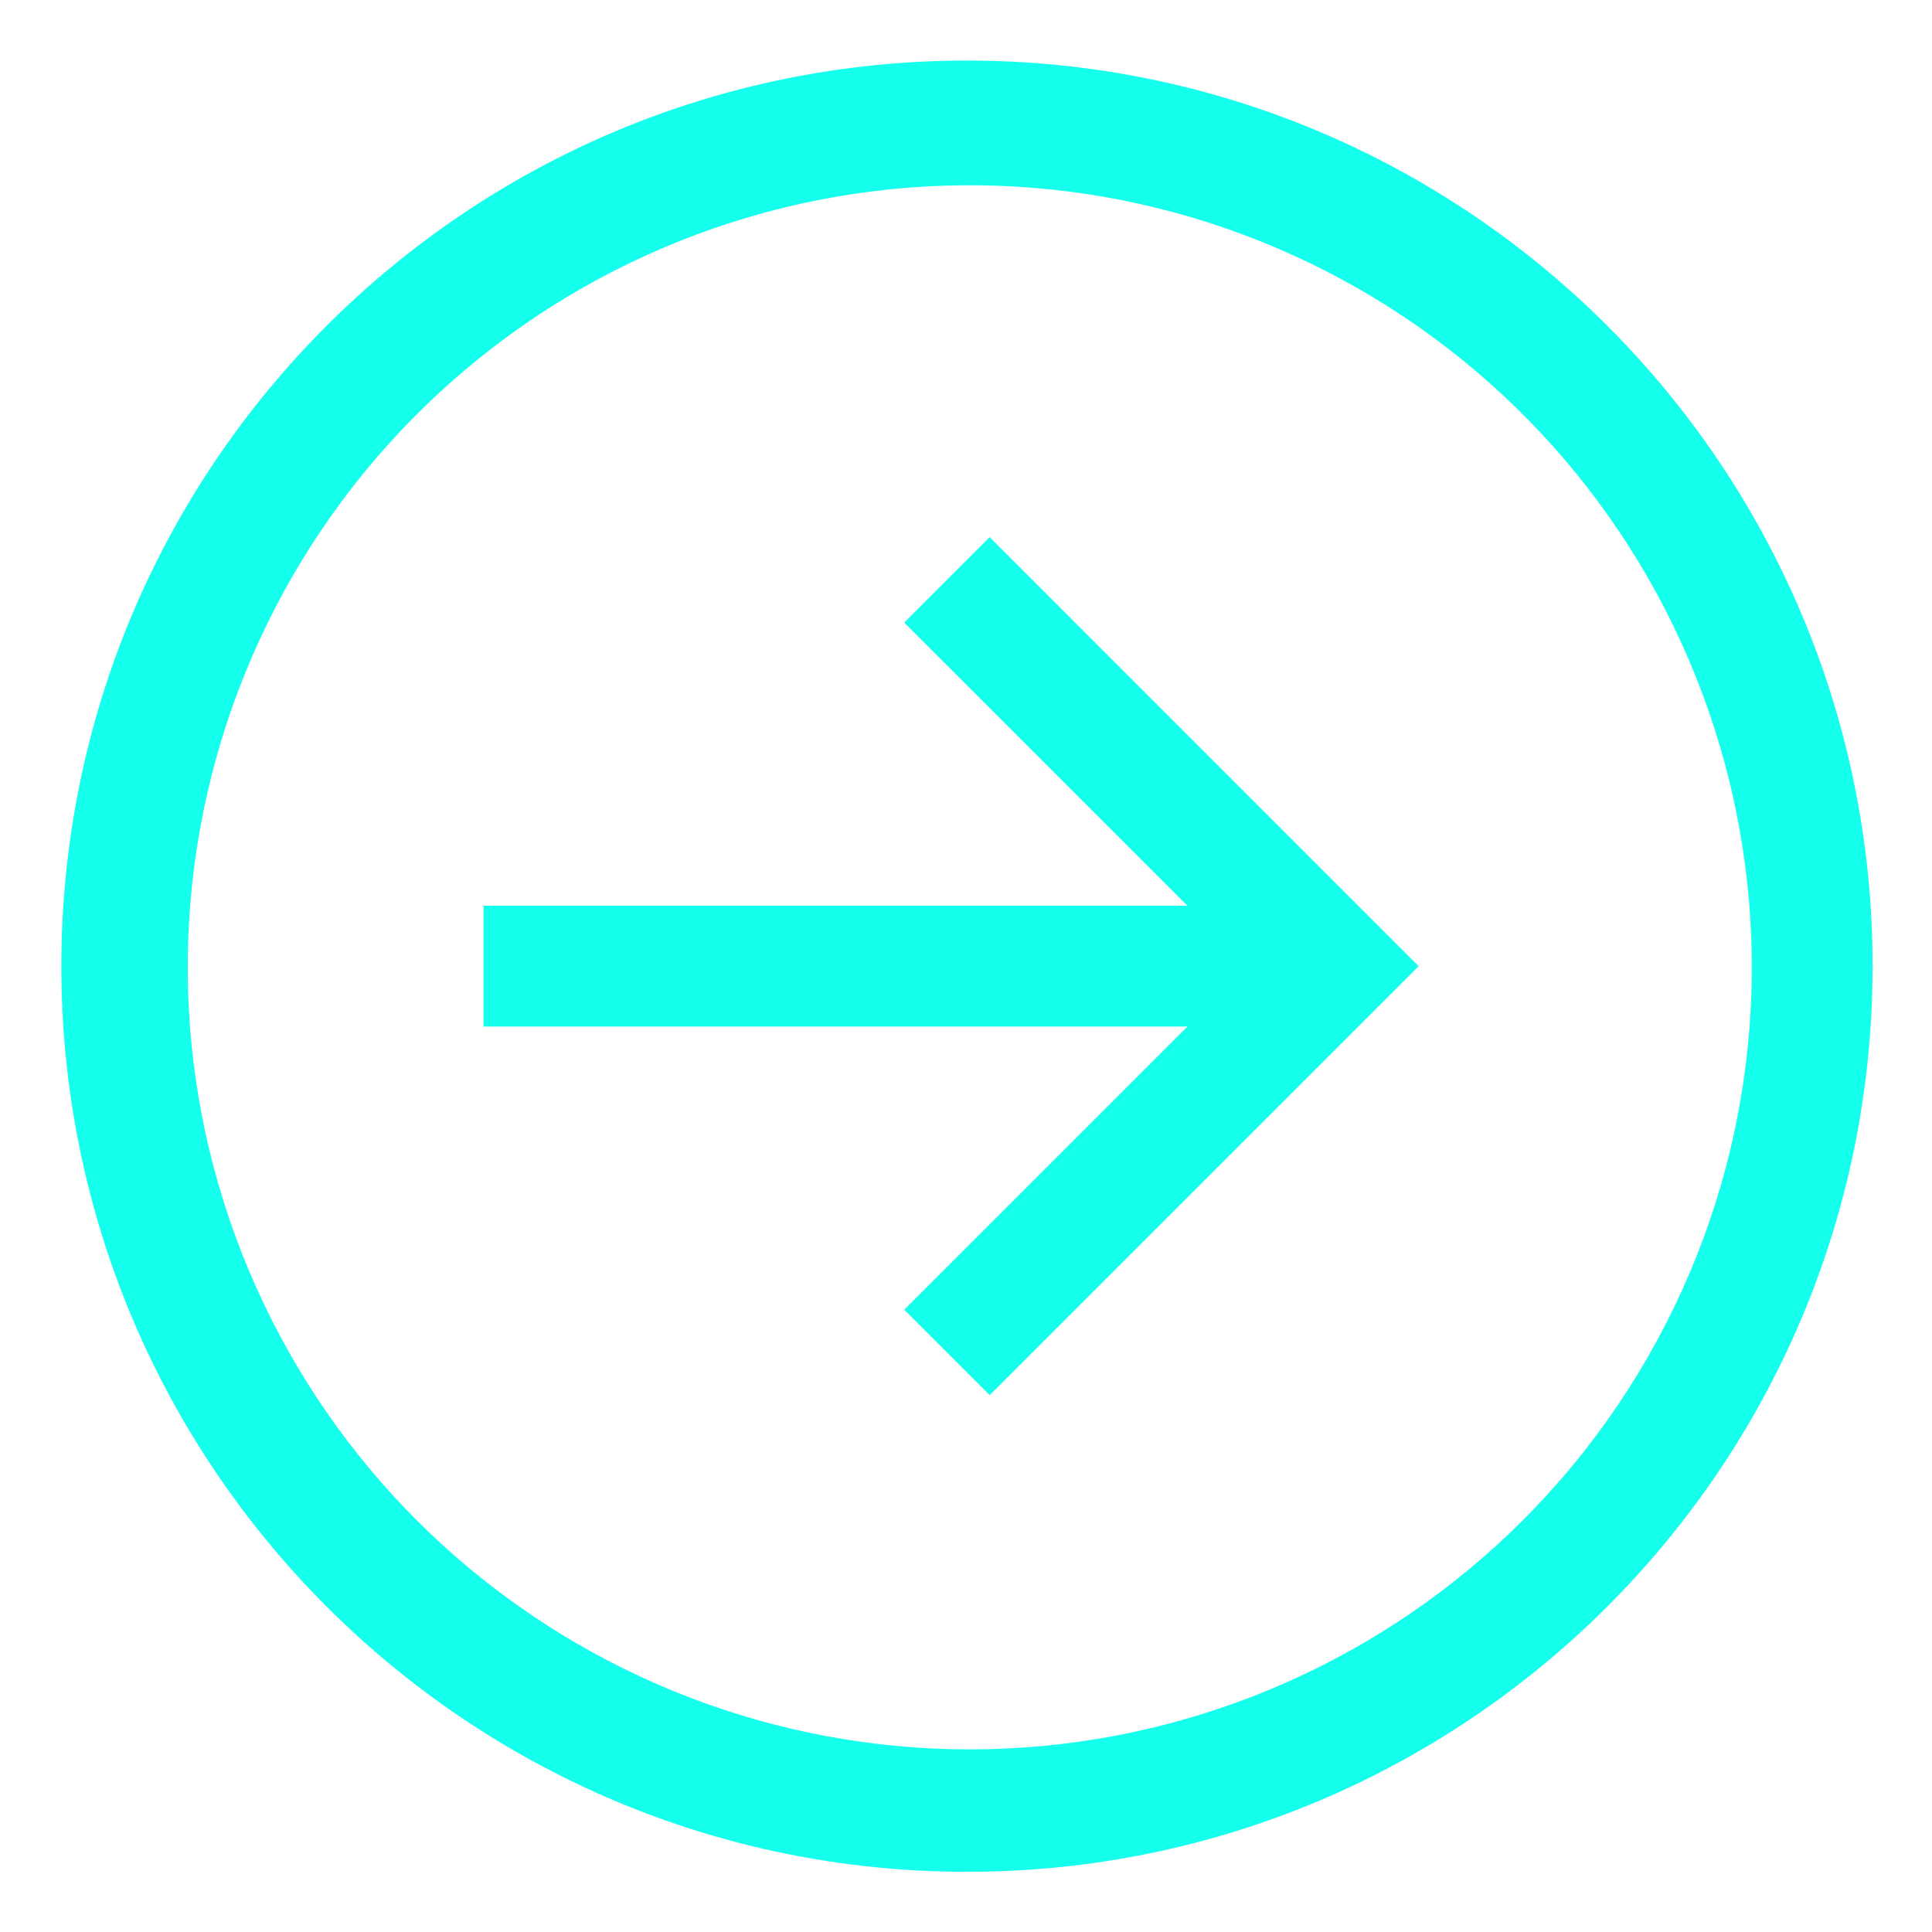
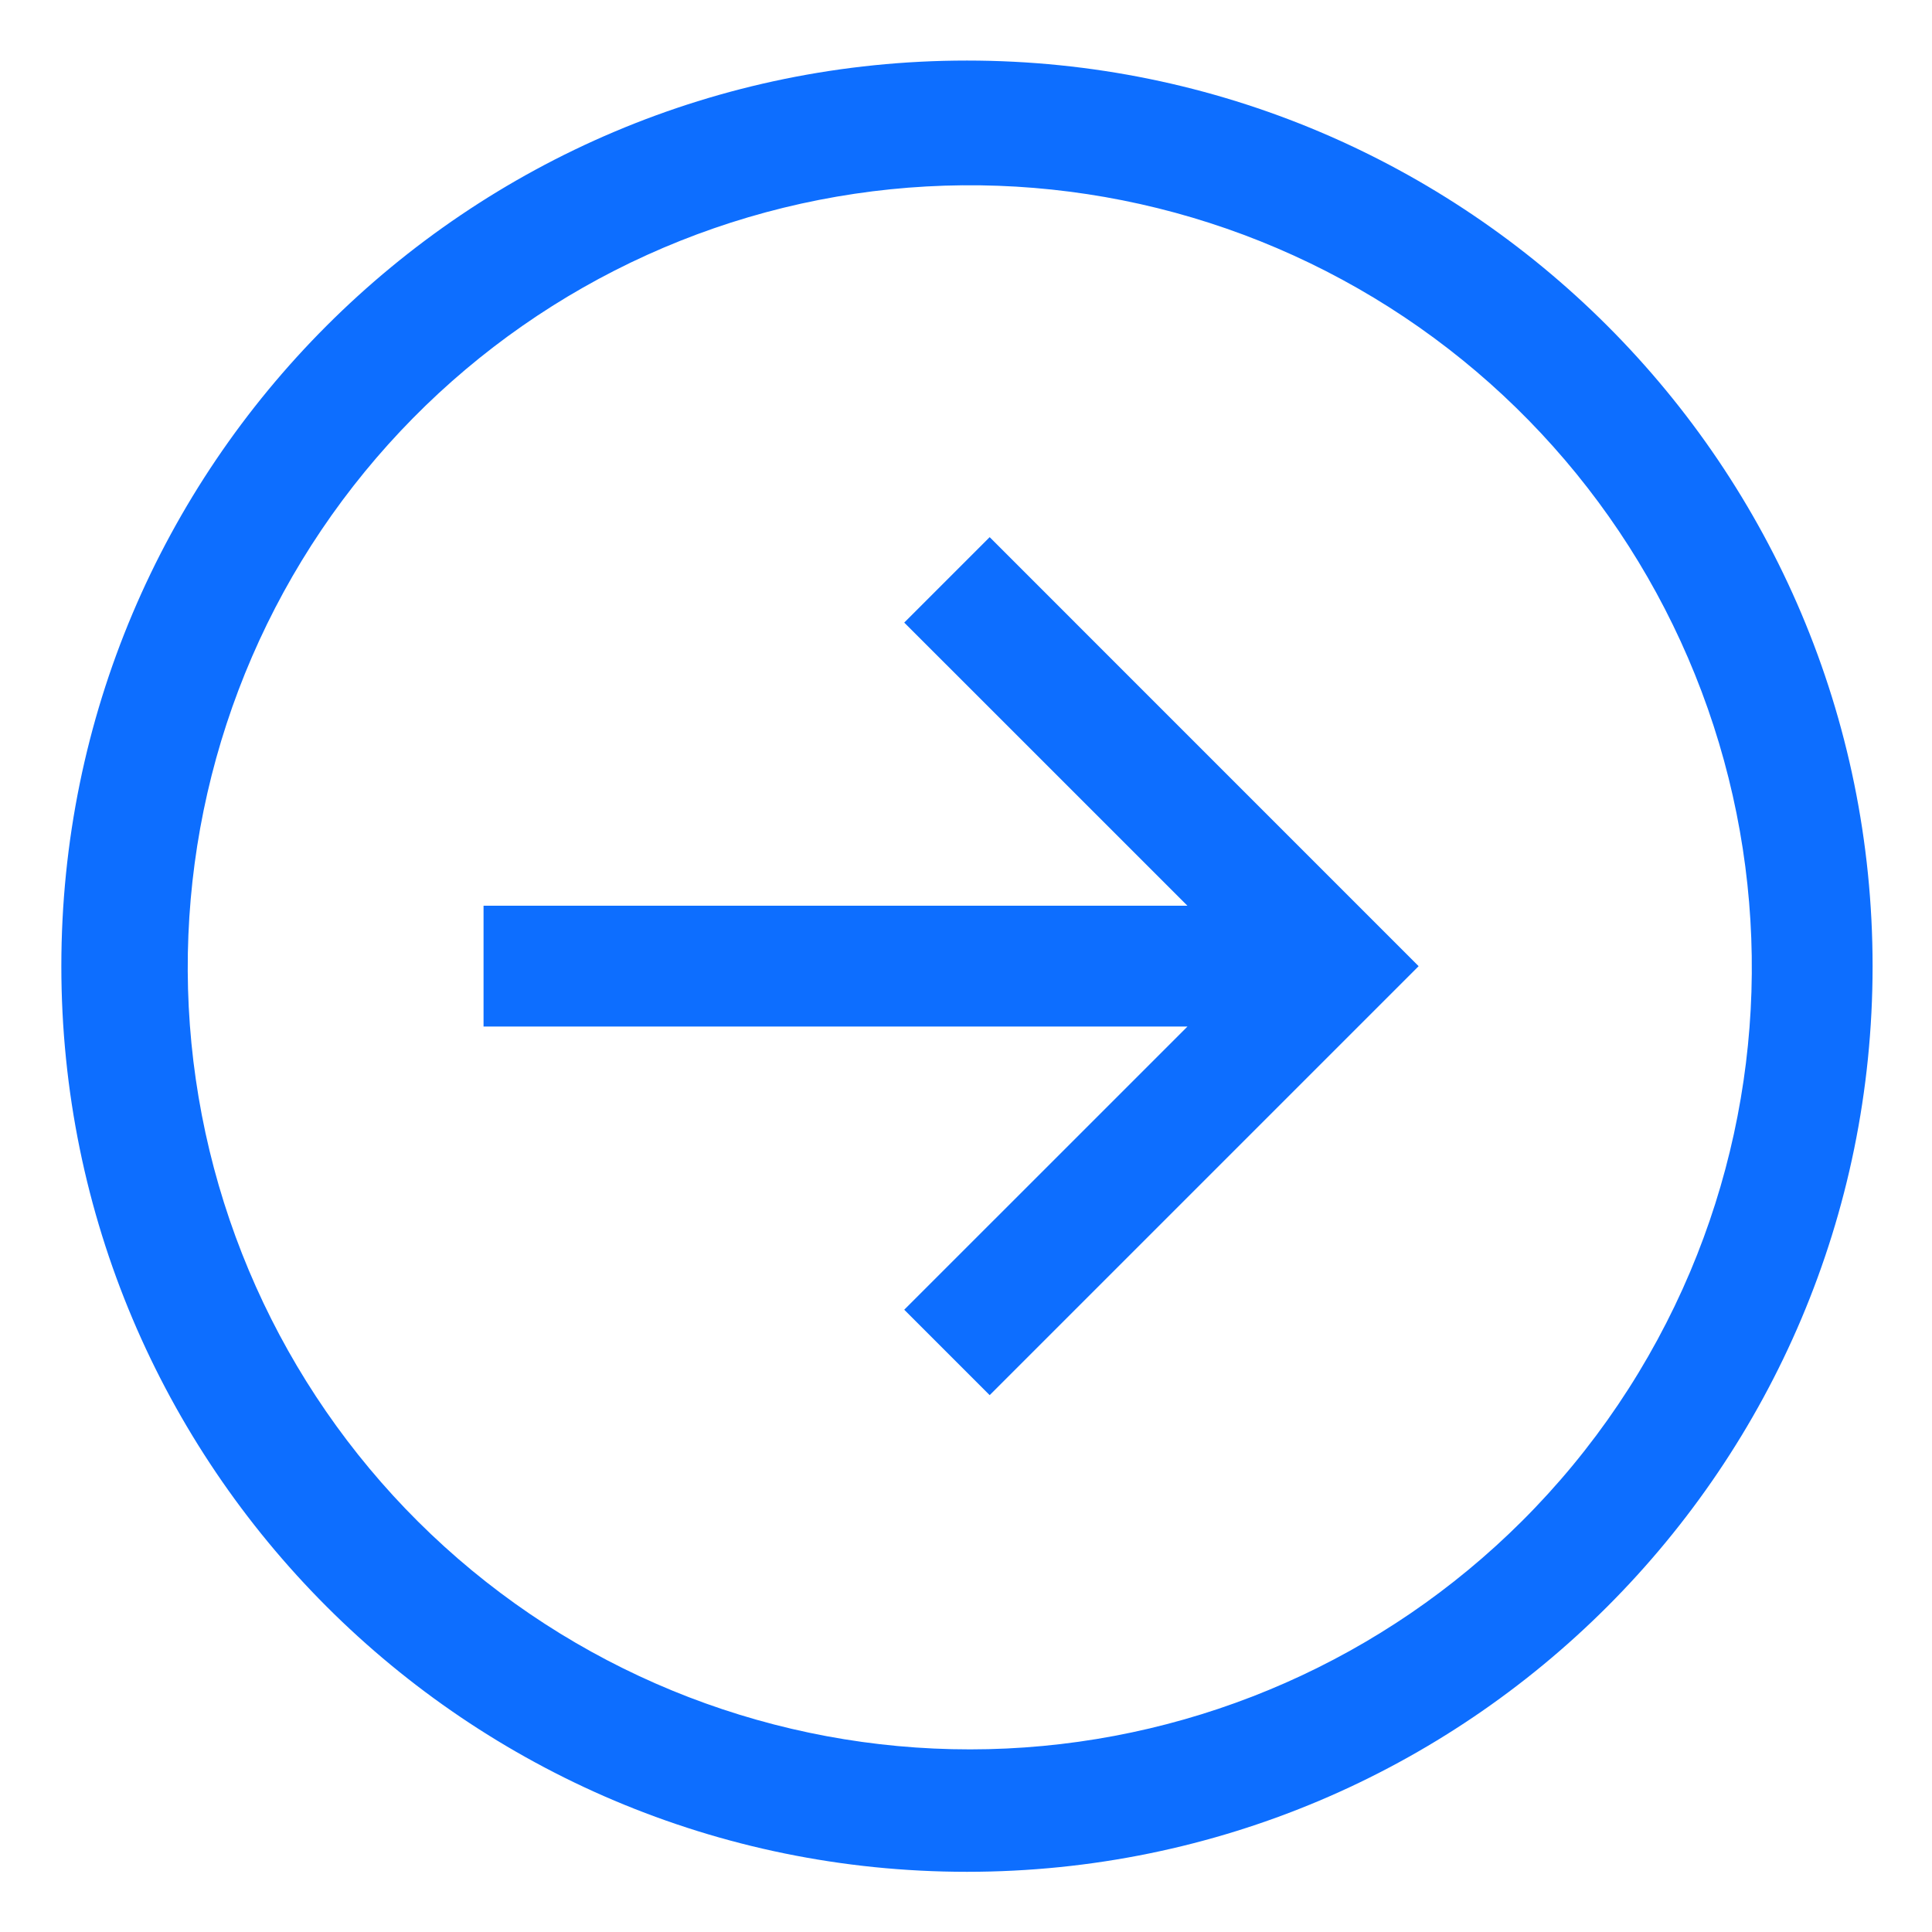
<svg xmlns="http://www.w3.org/2000/svg" width="32" height="32" viewBox="0 0 32 32" fill="none">
-   <path d="M16.016 1.003C7.731 1.003 1.016 7.718 1.016 16.003C1.016 24.287 7.731 31.003 16.016 31.003C24.3 31.003 31.016 24.287 31.016 16.003C31.016 7.718 24.3 1.003 16.016 1.003ZM25.208 25.195C22.929 27.468 19.885 28.81 16.67 28.961C13.454 29.112 10.298 28.06 7.816 26.011C5.334 23.962 3.704 21.062 3.243 17.877C2.782 14.691 3.523 11.448 5.323 8.779C7.123 6.111 9.851 4.208 12.977 3.441C16.104 2.675 19.403 3.099 22.233 4.633C25.063 6.166 27.221 8.698 28.286 11.735C29.351 14.773 29.247 18.098 27.995 21.063C27.342 22.607 26.396 24.011 25.208 25.195Z" fill="#14FFEC" />
-   <path d="M14.977 10.312L19.668 15.002H8.009V17.003H19.668L14.977 21.693L16.392 23.108L23.497 16.003L16.392 8.897L14.977 10.312Z" fill="#14FFEC" />
+   <path d="M16.016 1.003C7.731 1.003 1.016 7.718 1.016 16.003C1.016 24.287 7.731 31.003 16.016 31.003C24.3 31.003 31.016 24.287 31.016 16.003C31.016 7.718 24.3 1.003 16.016 1.003ZM25.208 25.195C22.929 27.468 19.885 28.81 16.67 28.961C13.454 29.112 10.298 28.06 7.816 26.011C5.334 23.962 3.704 21.062 3.243 17.877C2.782 14.691 3.523 11.448 5.323 8.779C7.123 6.111 9.851 4.208 12.977 3.441C16.104 2.675 19.403 3.099 22.233 4.633C25.063 6.166 27.221 8.698 28.286 11.735C29.351 14.773 29.247 18.098 27.995 21.063C27.342 22.607 26.396 24.011 25.208 25.195Z" fill="#0d6eff" />
+   <path d="M14.977 10.312L19.668 15.002H8.009V17.003H19.668L14.977 21.693L16.392 23.108L23.497 16.003L16.392 8.897L14.977 10.312Z" fill="#0d6eff" />
</svg>
